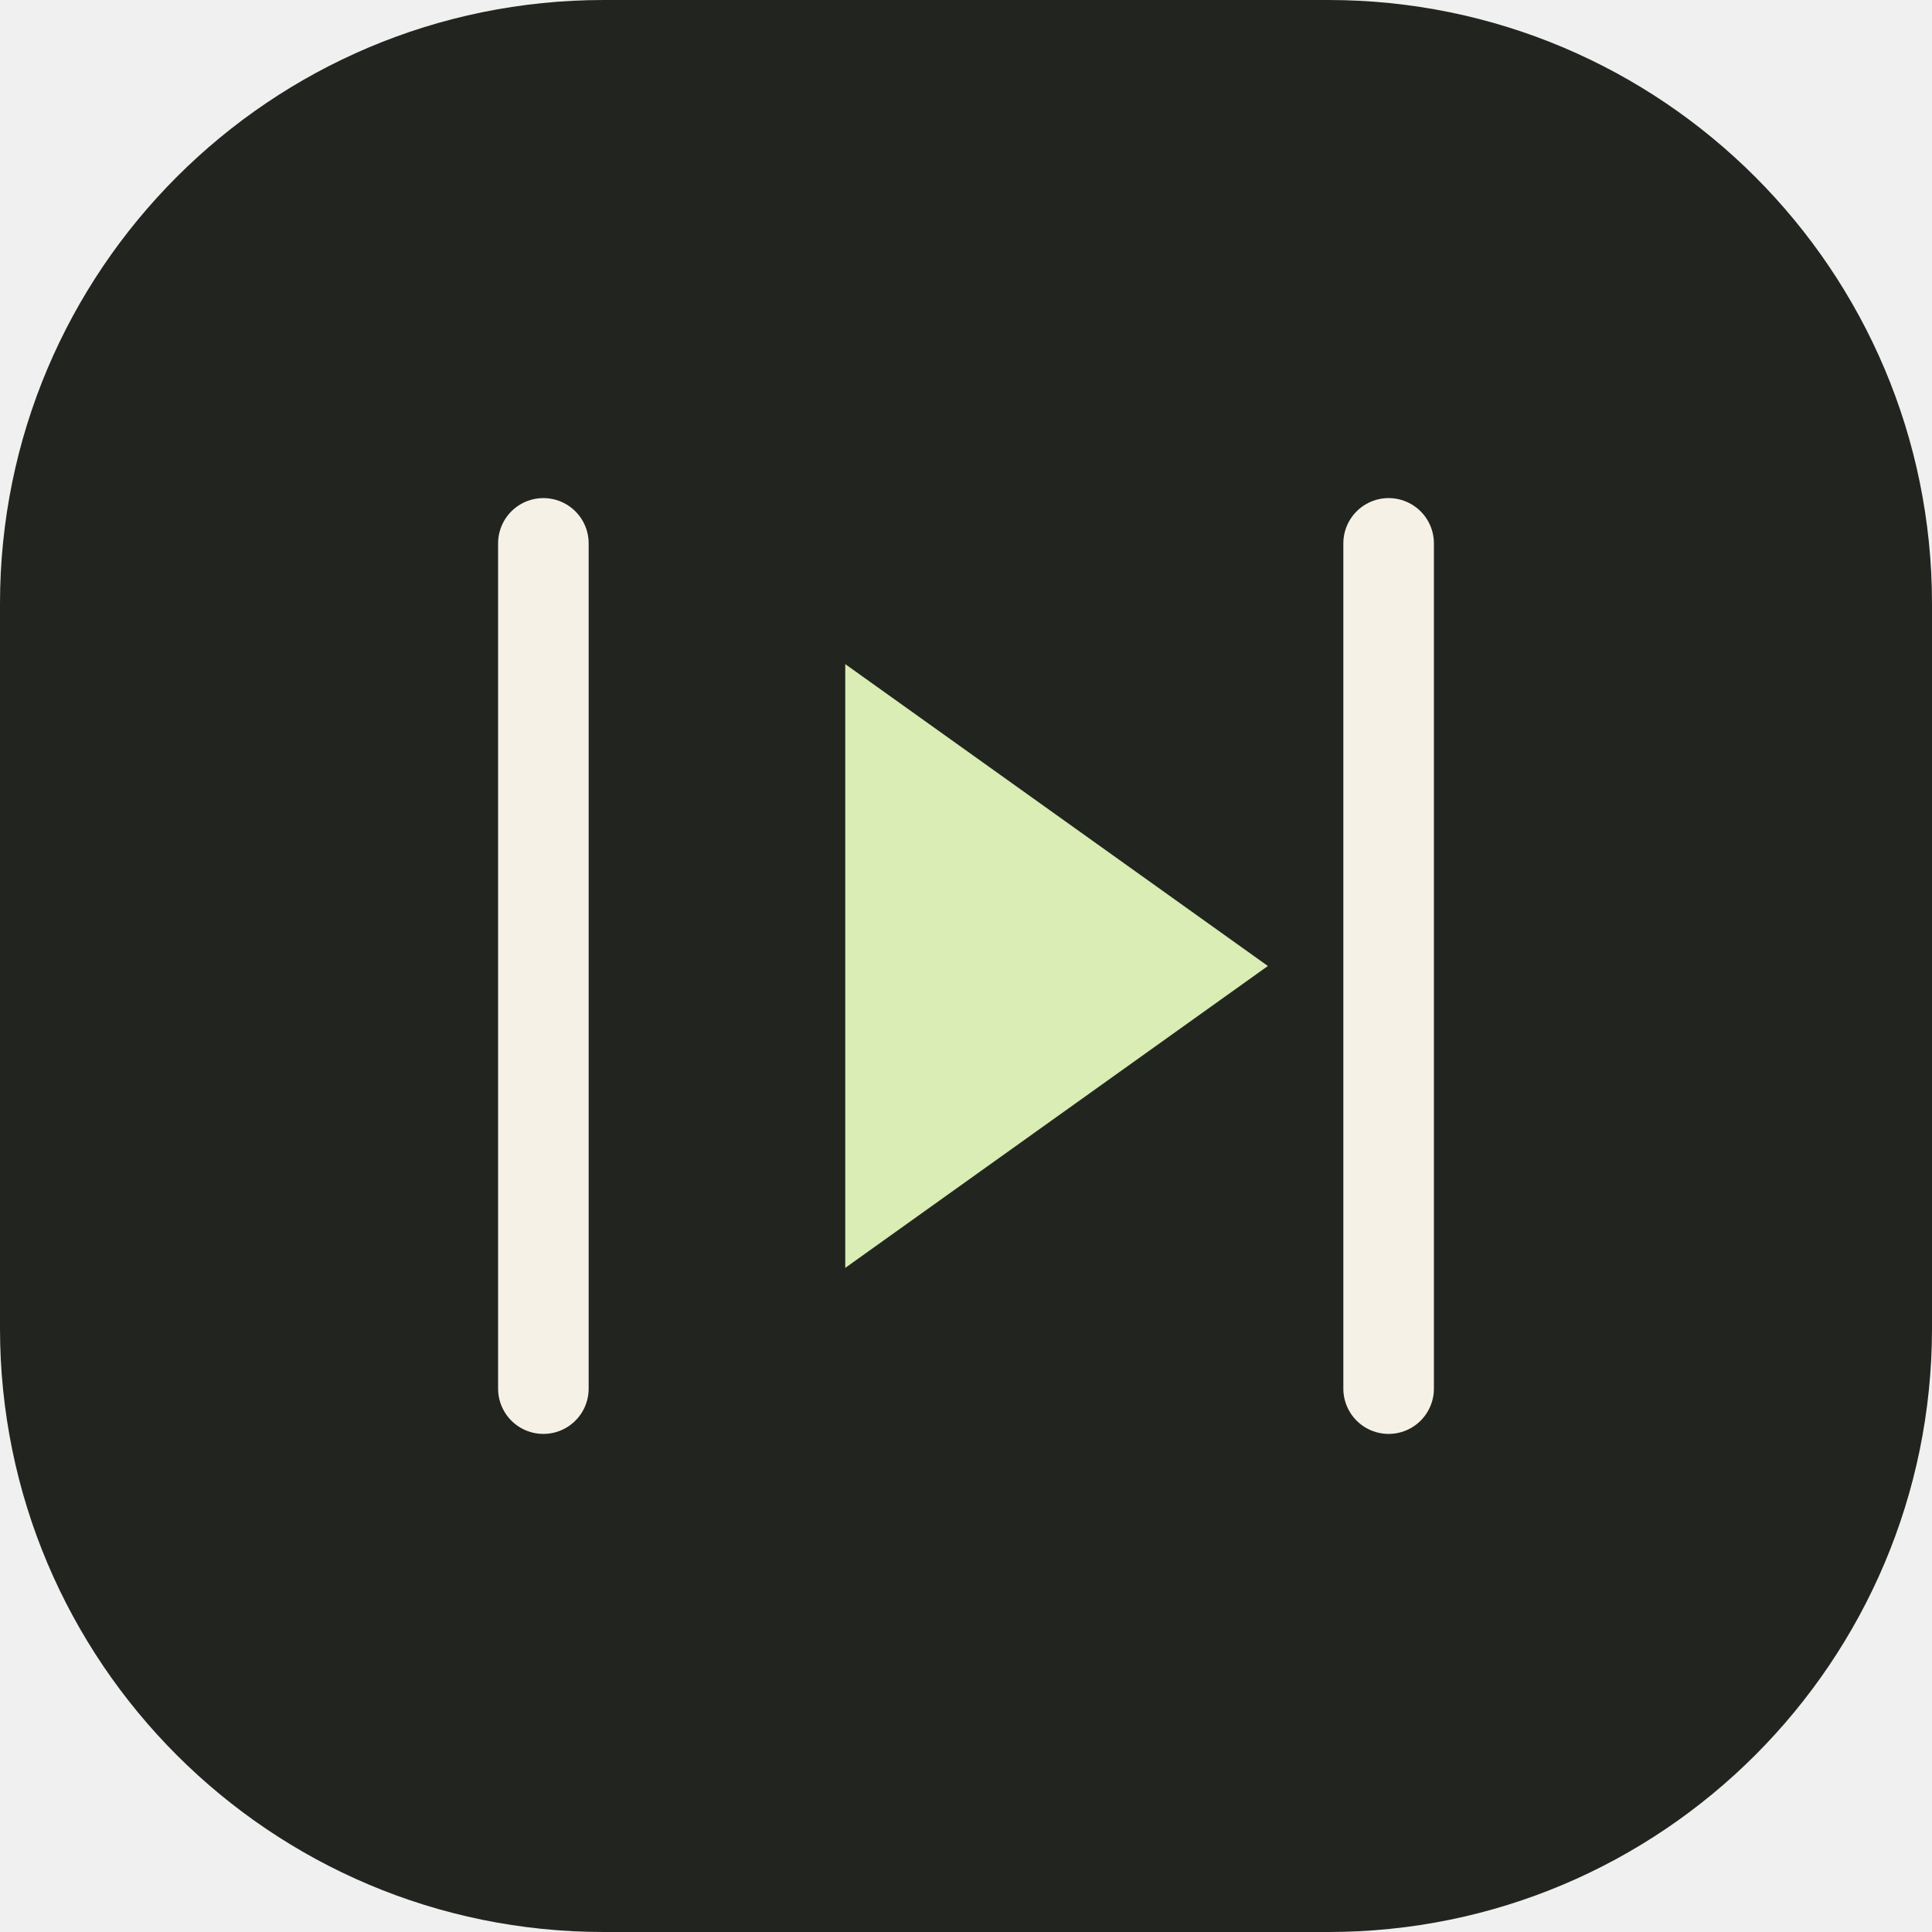
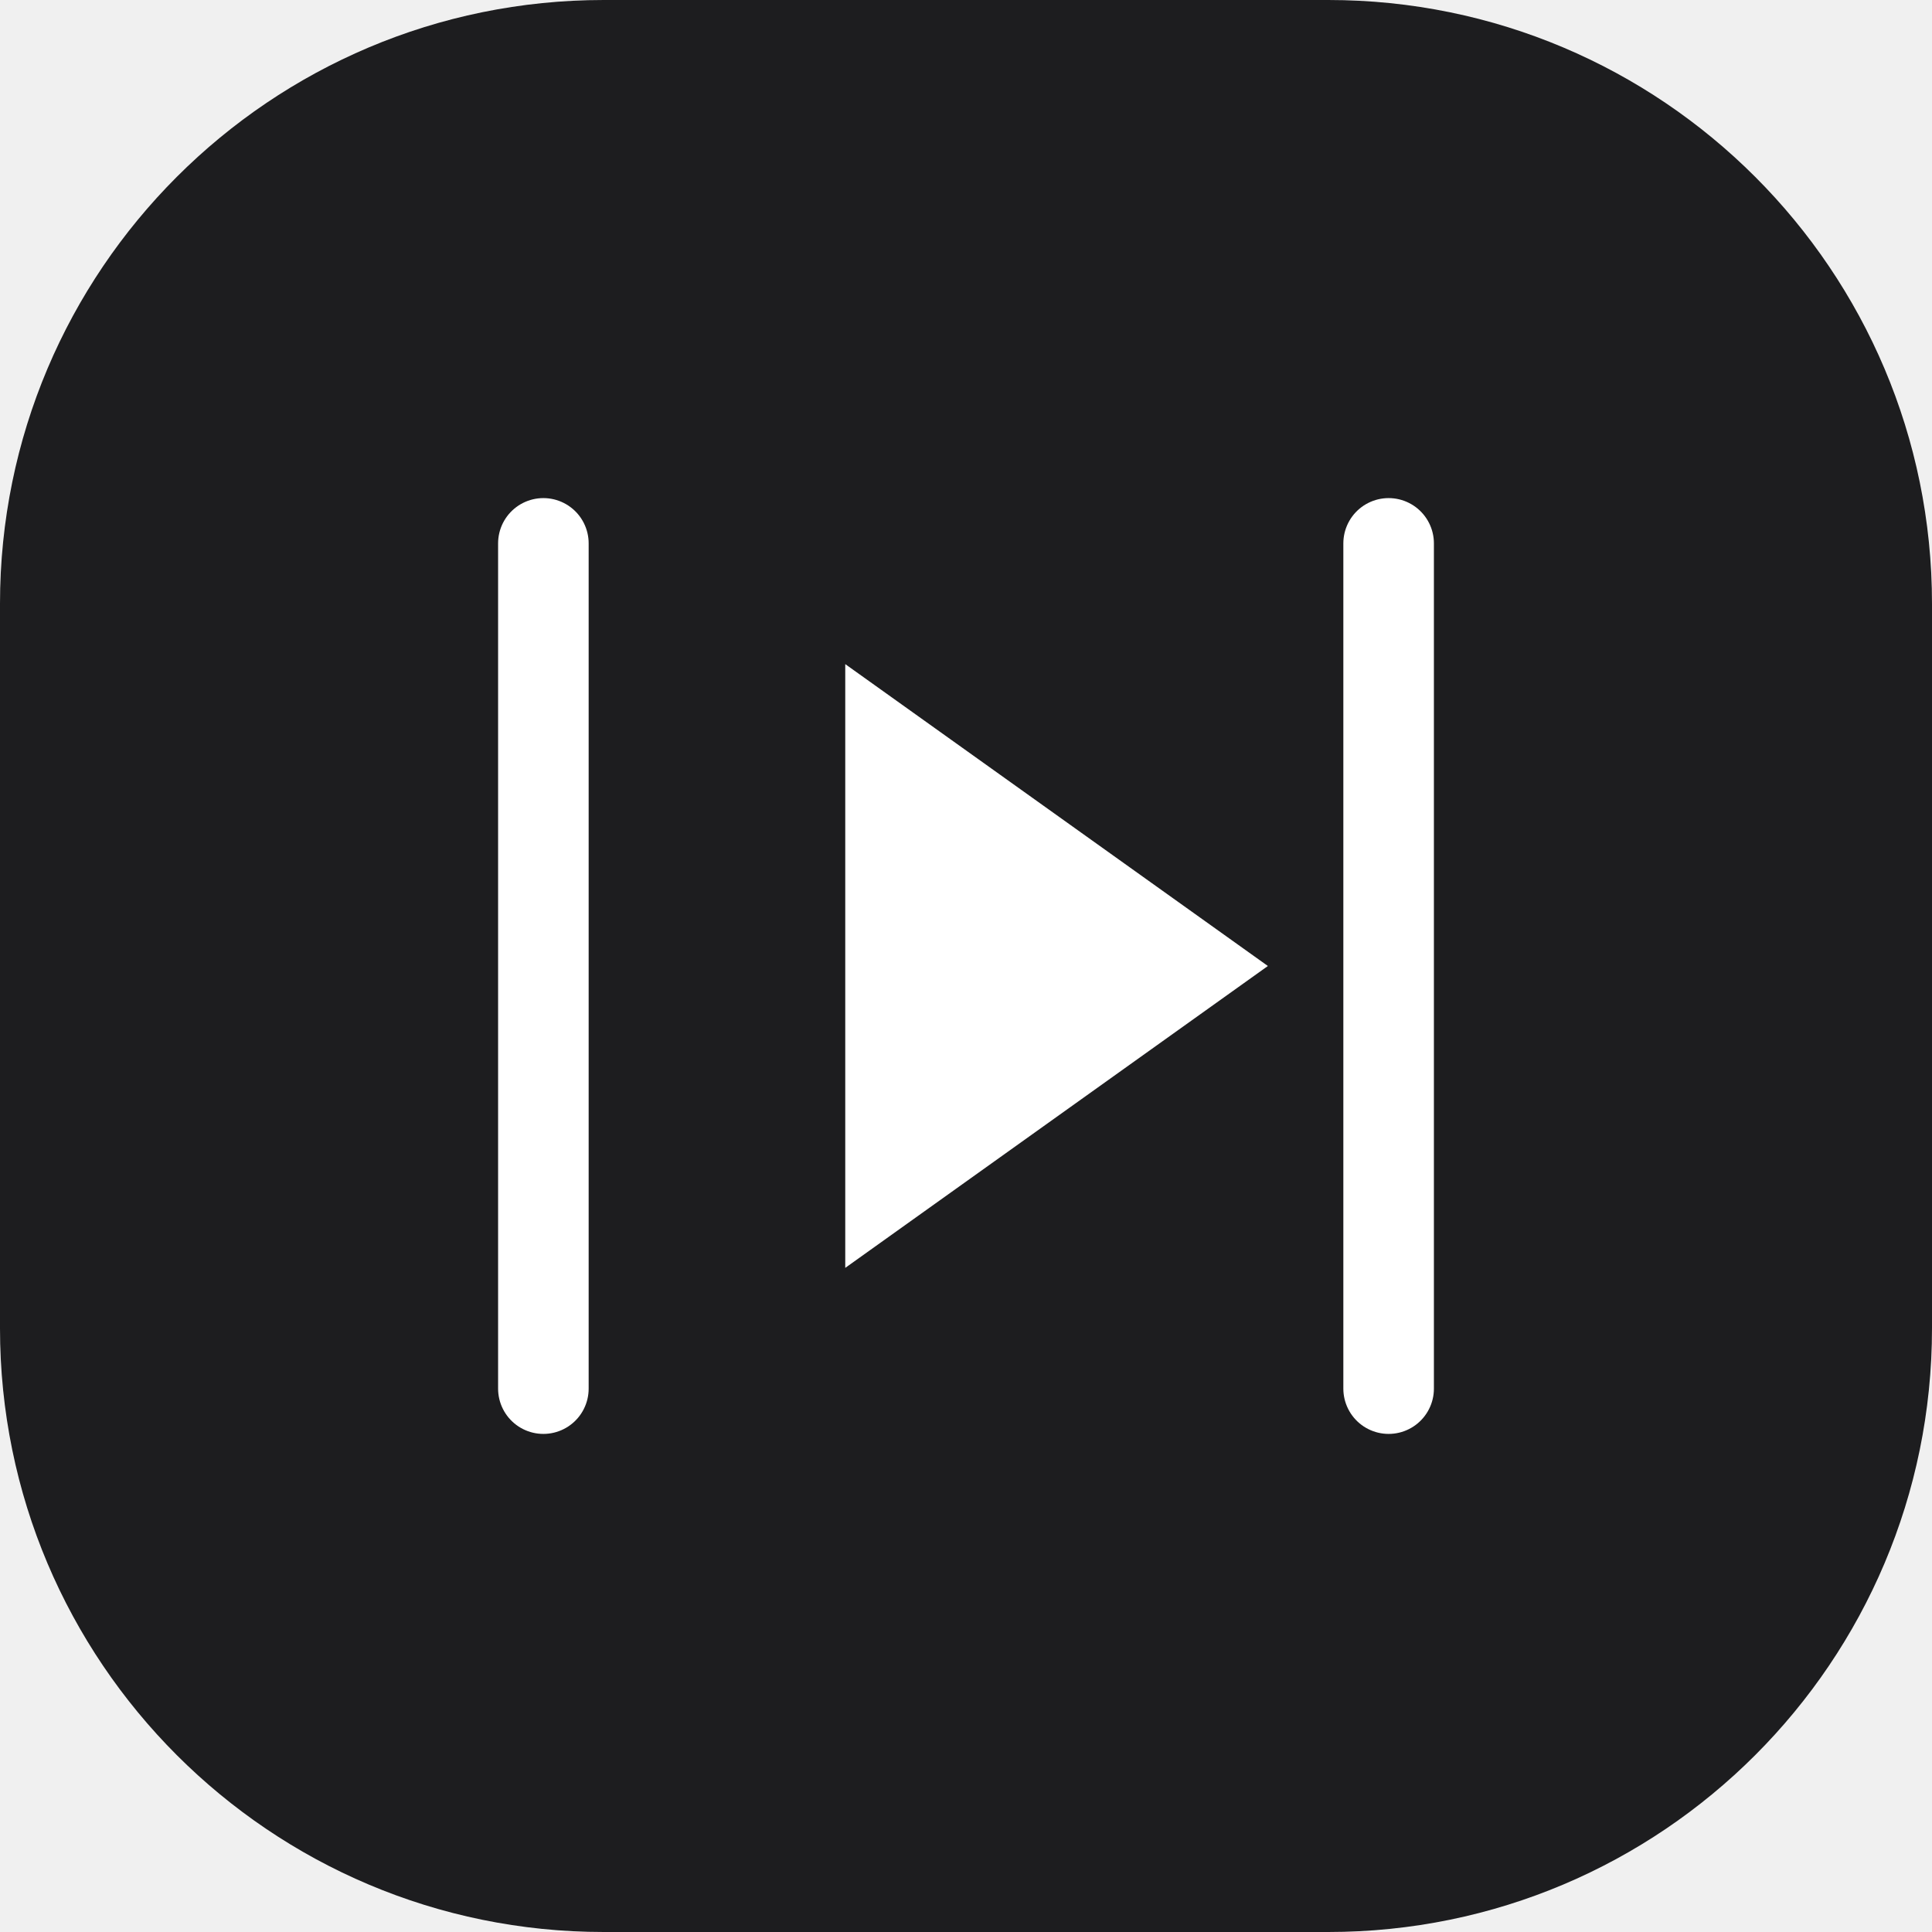
<svg xmlns="http://www.w3.org/2000/svg" viewBox="0 0 64 64">
-   <rect width="64" height="64" rx="20" fill="#22251f" />
-   <path d="M18 18v28M46 18v28" stroke="#f6f1e7" stroke-width="3" stroke-linecap="round" />
-   <path d="m28 22 14 10-14 10z" fill="#d9edb4" />
+   <rect width="64" height="64" rx="20" fill="#1d1d1f" />
+   <path d="M18 18v28M46 18v28" stroke="#ffffff" stroke-width="3" stroke-linecap="round" />
+   <path d="m28 22 14 10-14 10z" fill="#ffffff" />
</svg>
